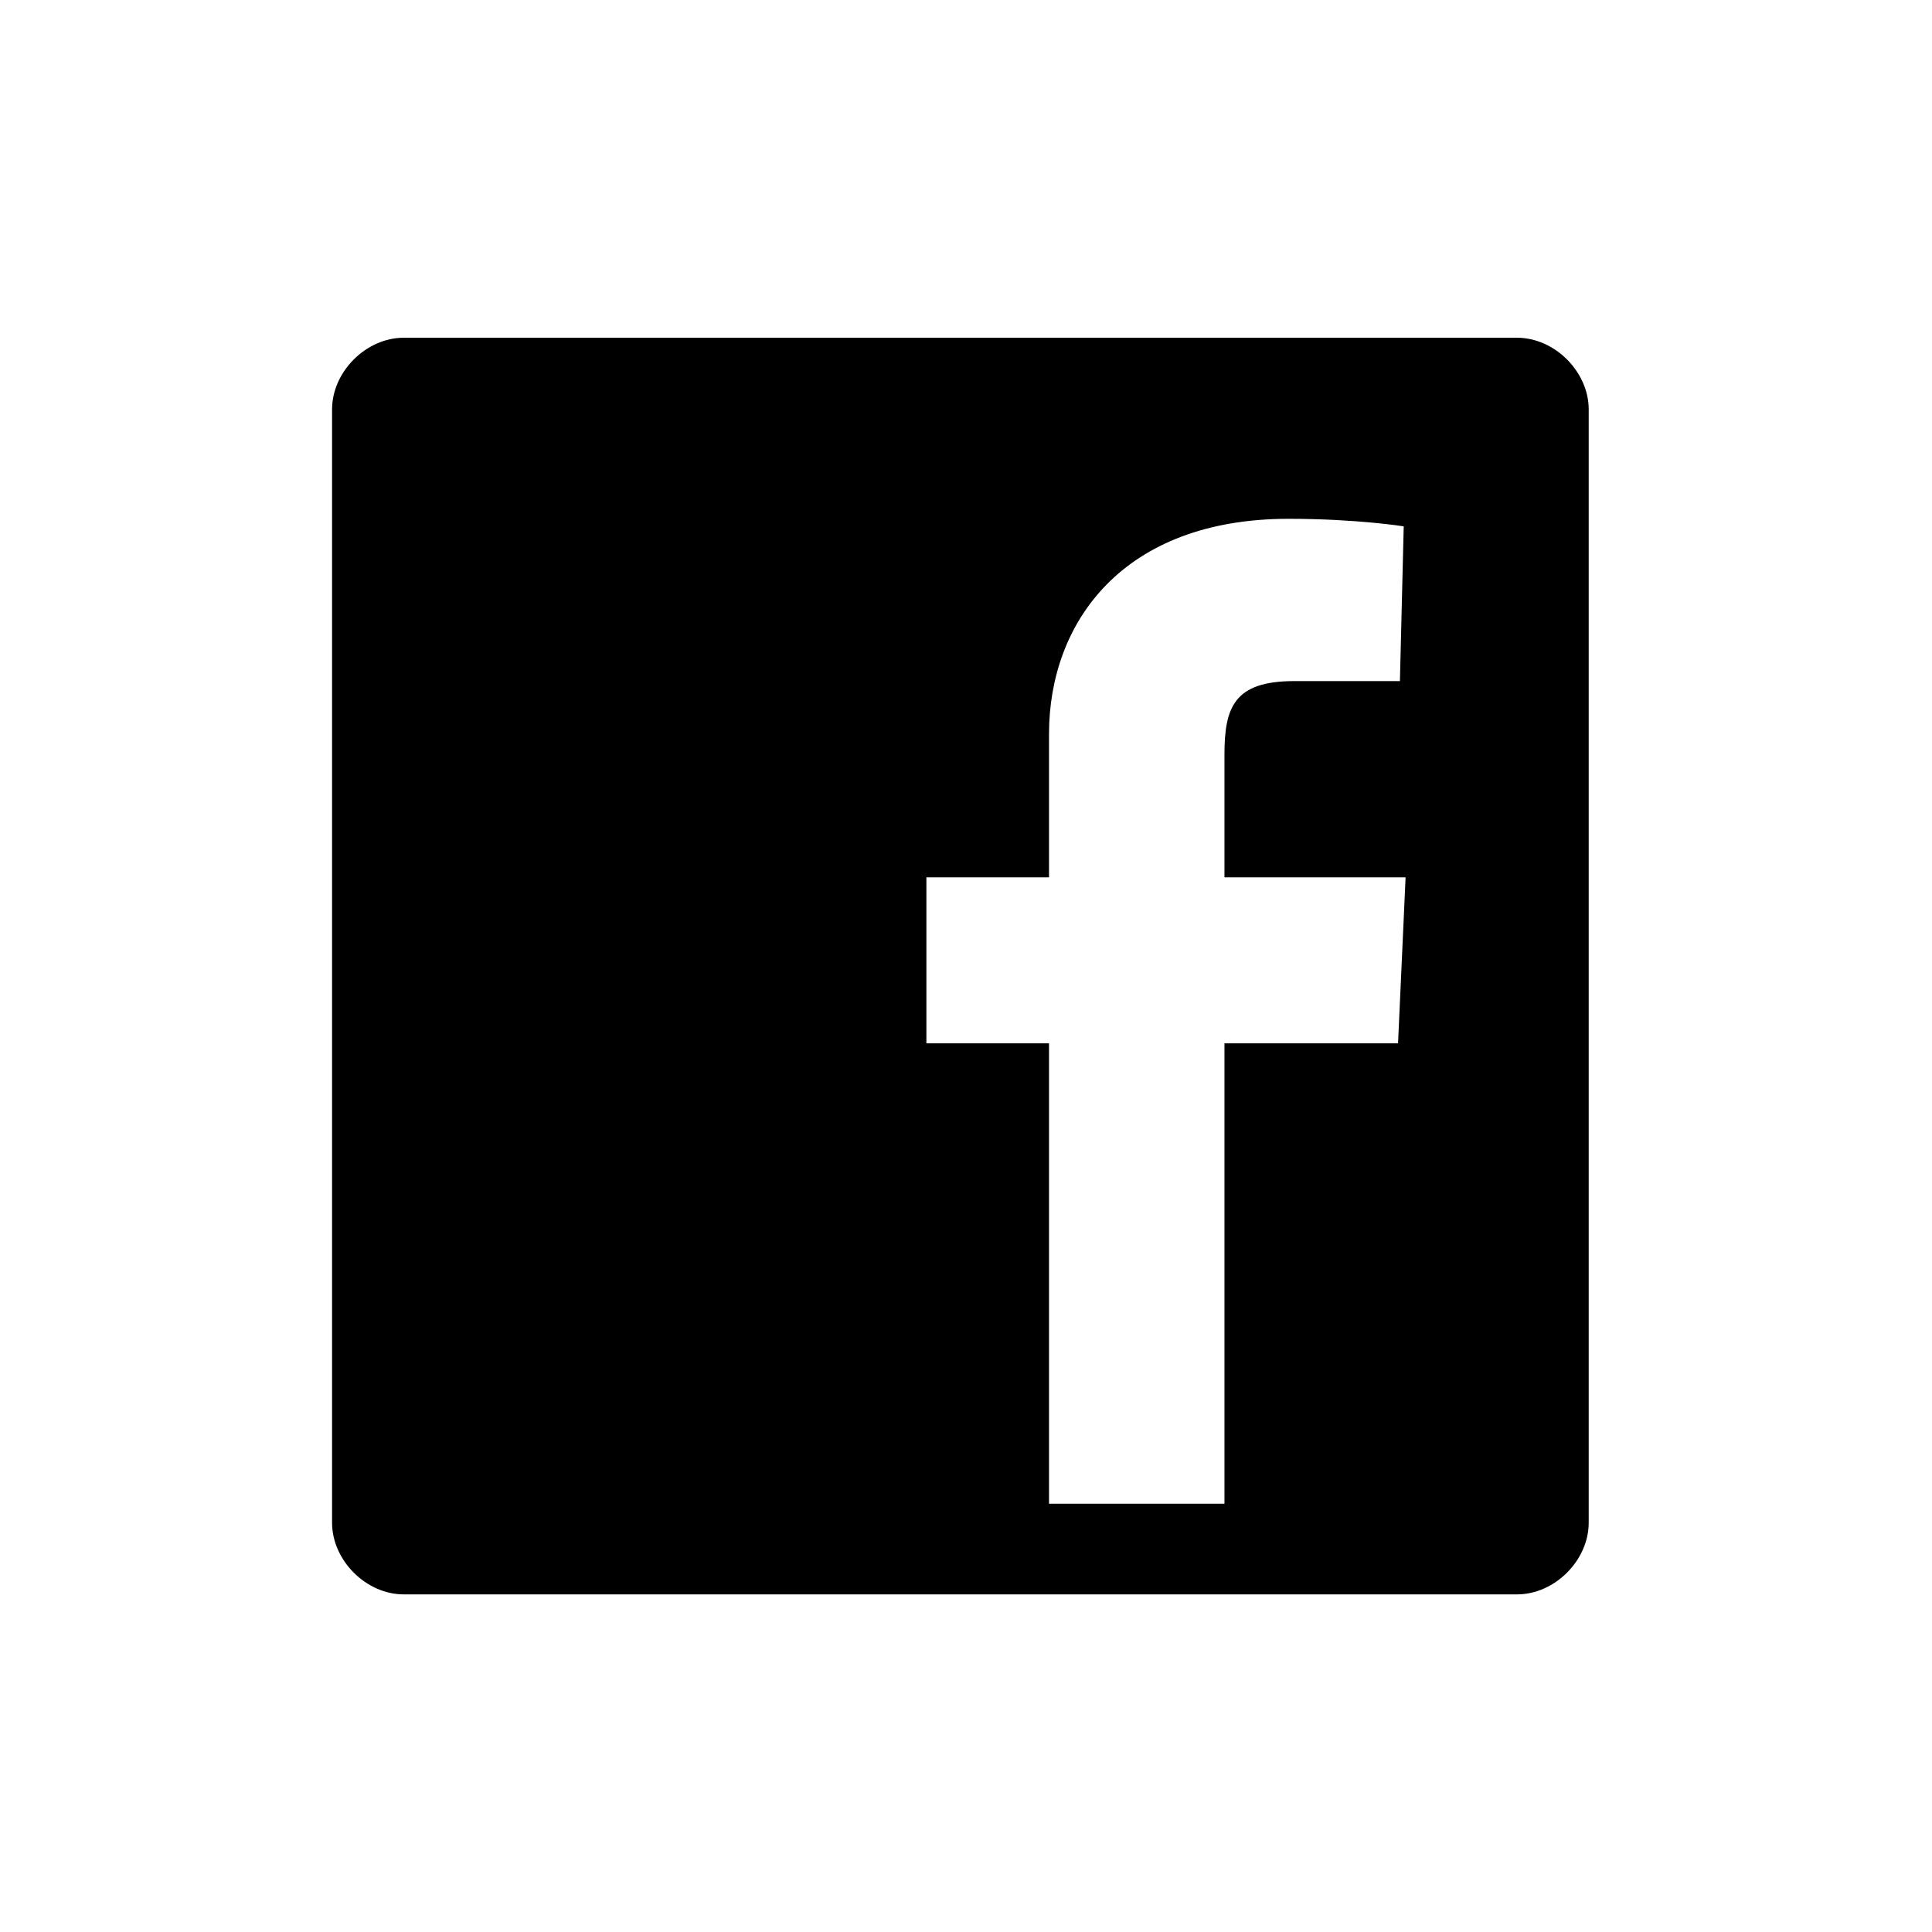
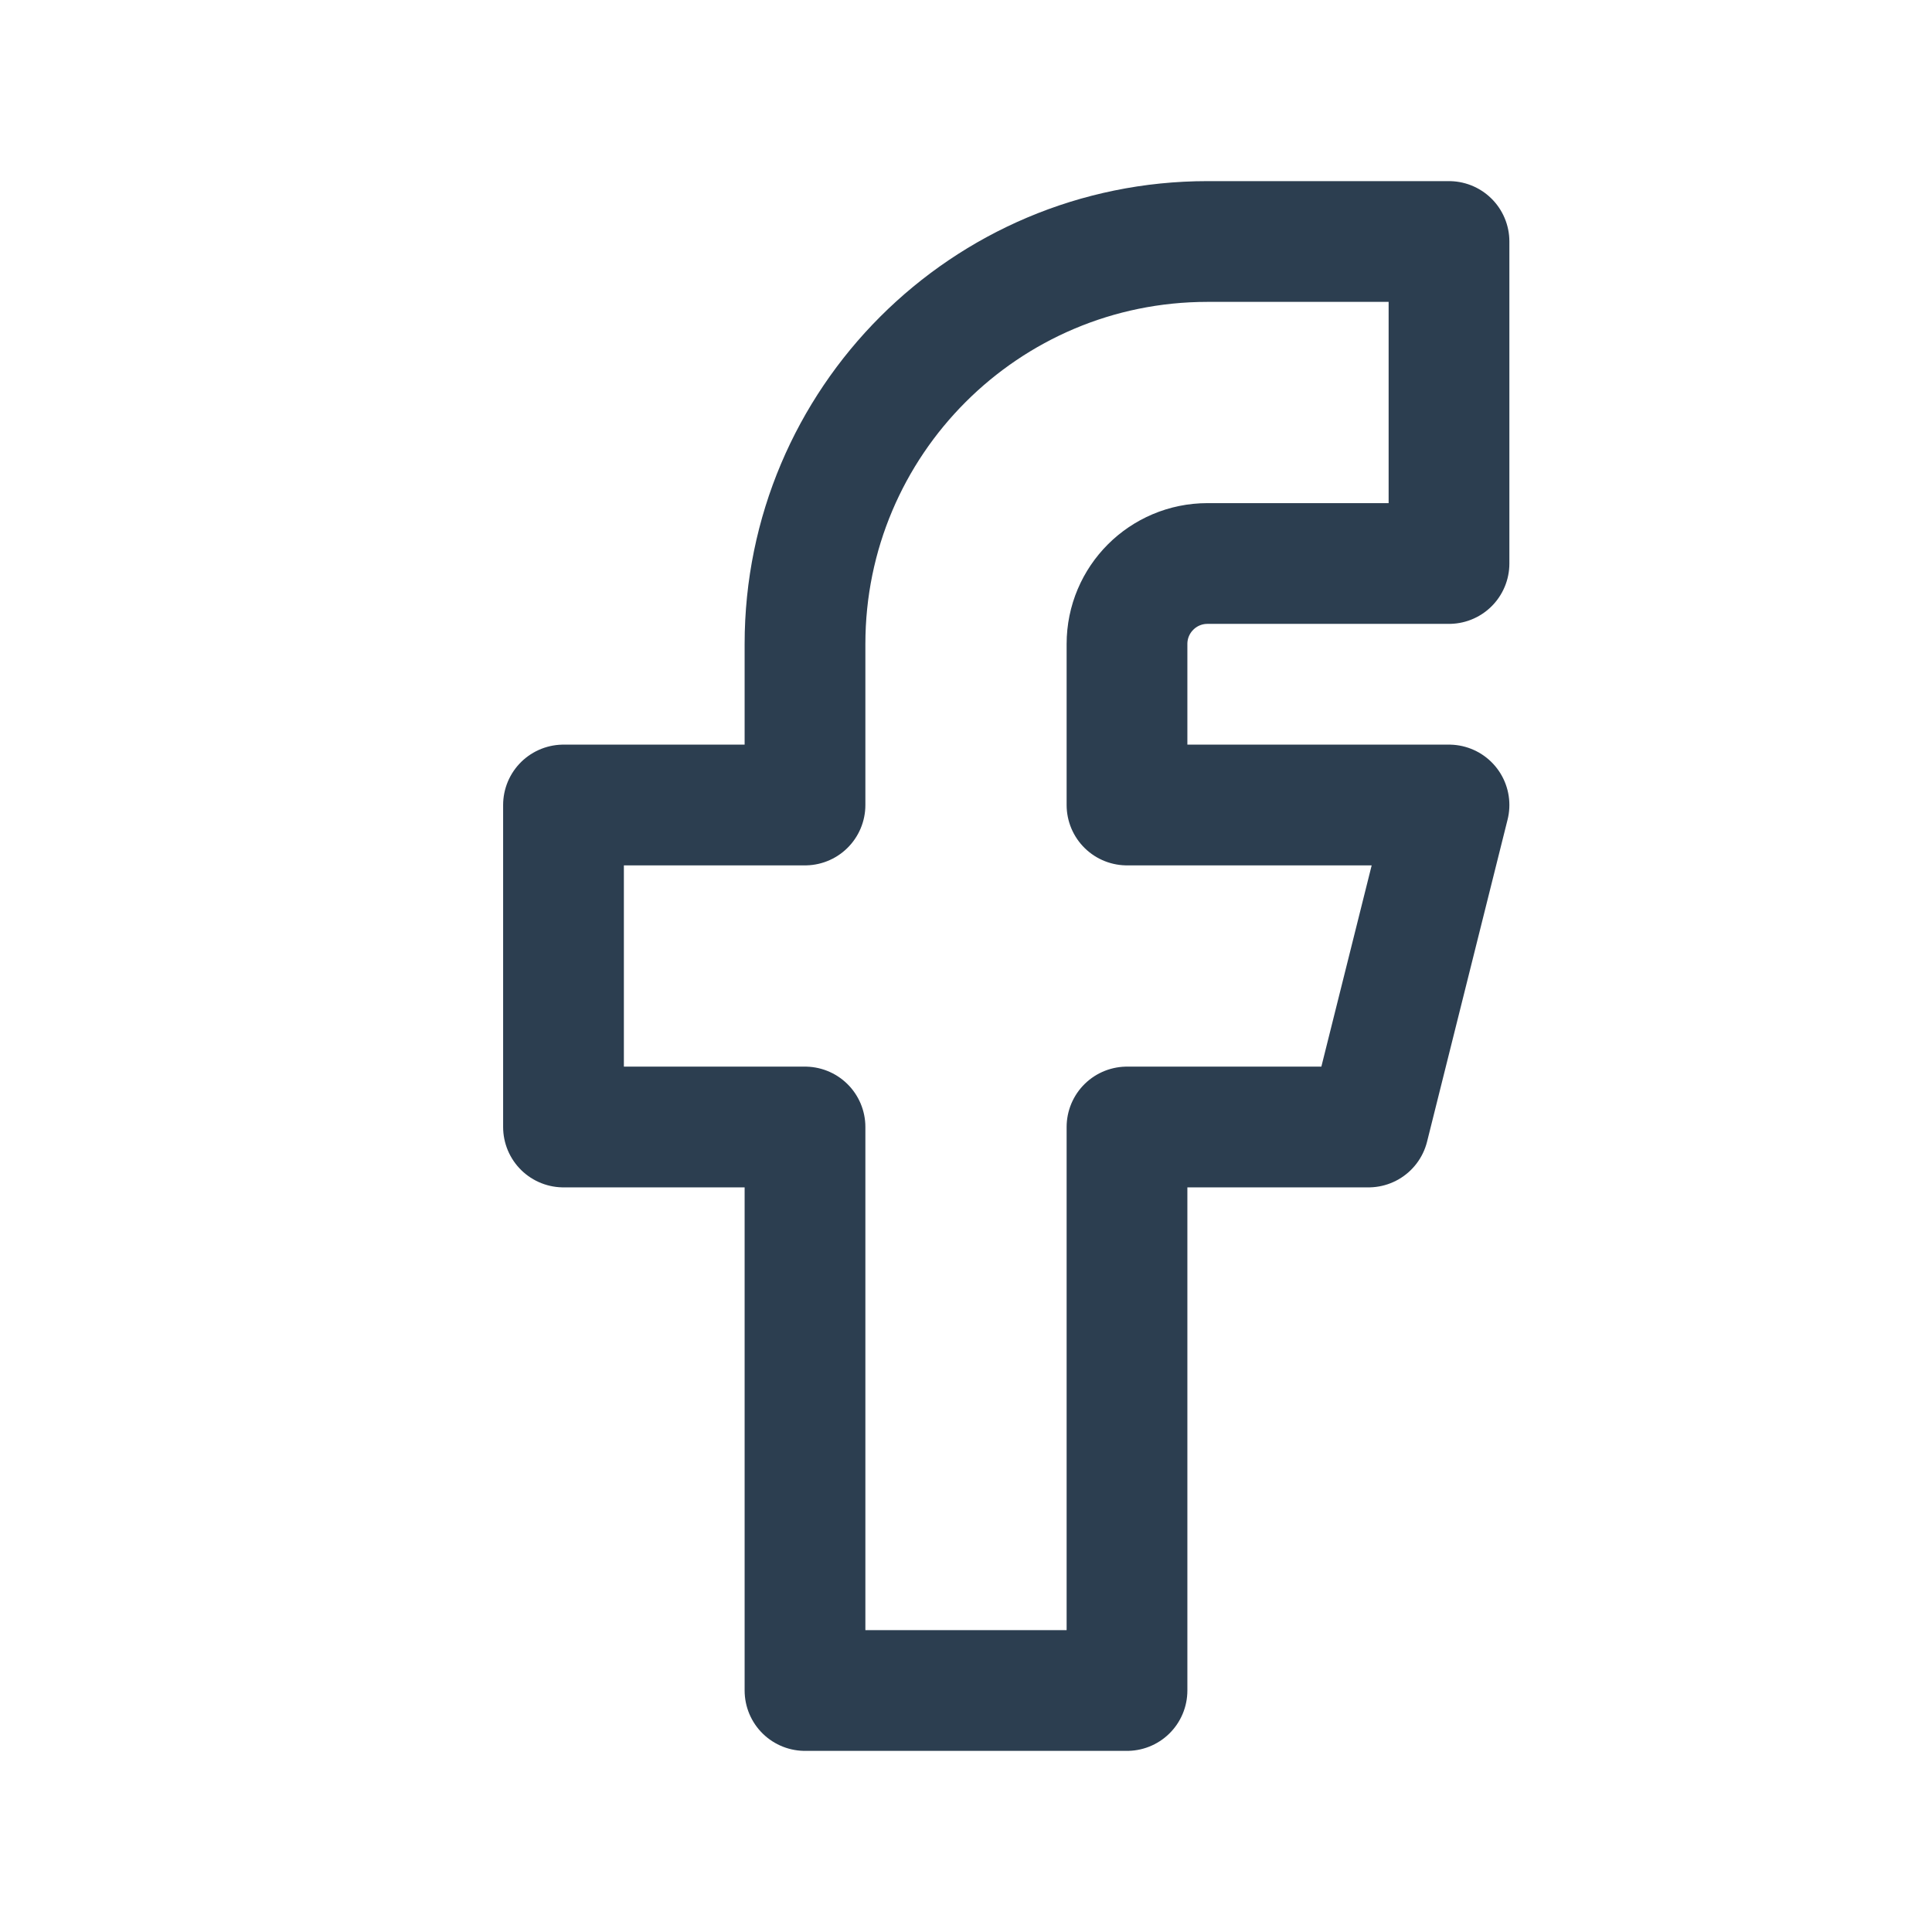
- <svg xmlns="http://www.w3.org/2000/svg" fill="#000000" width="800px" height="800px" viewBox="-5.5 0 32 32" version="1.1">
-   <path d="M1.188 5.594h18.438c0.625 0 1.188 0.563 1.188 1.188v18.438c0 0.625-0.563 1.188-1.188 1.188h-18.438c-0.625 0-1.188-0.563-1.188-1.188v-18.438c0-0.625 0.563-1.188 1.188-1.188zM14.781 17.281h2.875l0.125-2.75h-3v-2.031c0-0.781 0.156-1.219 1.156-1.219h1.75l0.063-2.563s-0.781-0.125-1.906-0.125c-2.75 0-3.969 1.719-3.969 3.563v2.375h-2.031v2.75h2.031v7.625h2.906v-7.625z" />
+ <svg xmlns="http://www.w3.org/2000/svg" class="icon icon-tabler icon-tabler-brand-facebook" width="44" height="44" viewBox="0 0 24 24" stroke-width="1.5" stroke="#2c3e50" fill="none" stroke-linecap="round" stroke-linejoin="round">
+   <path stroke="none" d="M0 0h24v24H0z" fill="none" />
+   <path d="M7 10v4h3v7h4v-7h3l1 -4h-4v-2a1 1 0 0 1 1 -1h3v-4h-3a5 5 0 0 0 -5 5v2h-3" />
</svg>
